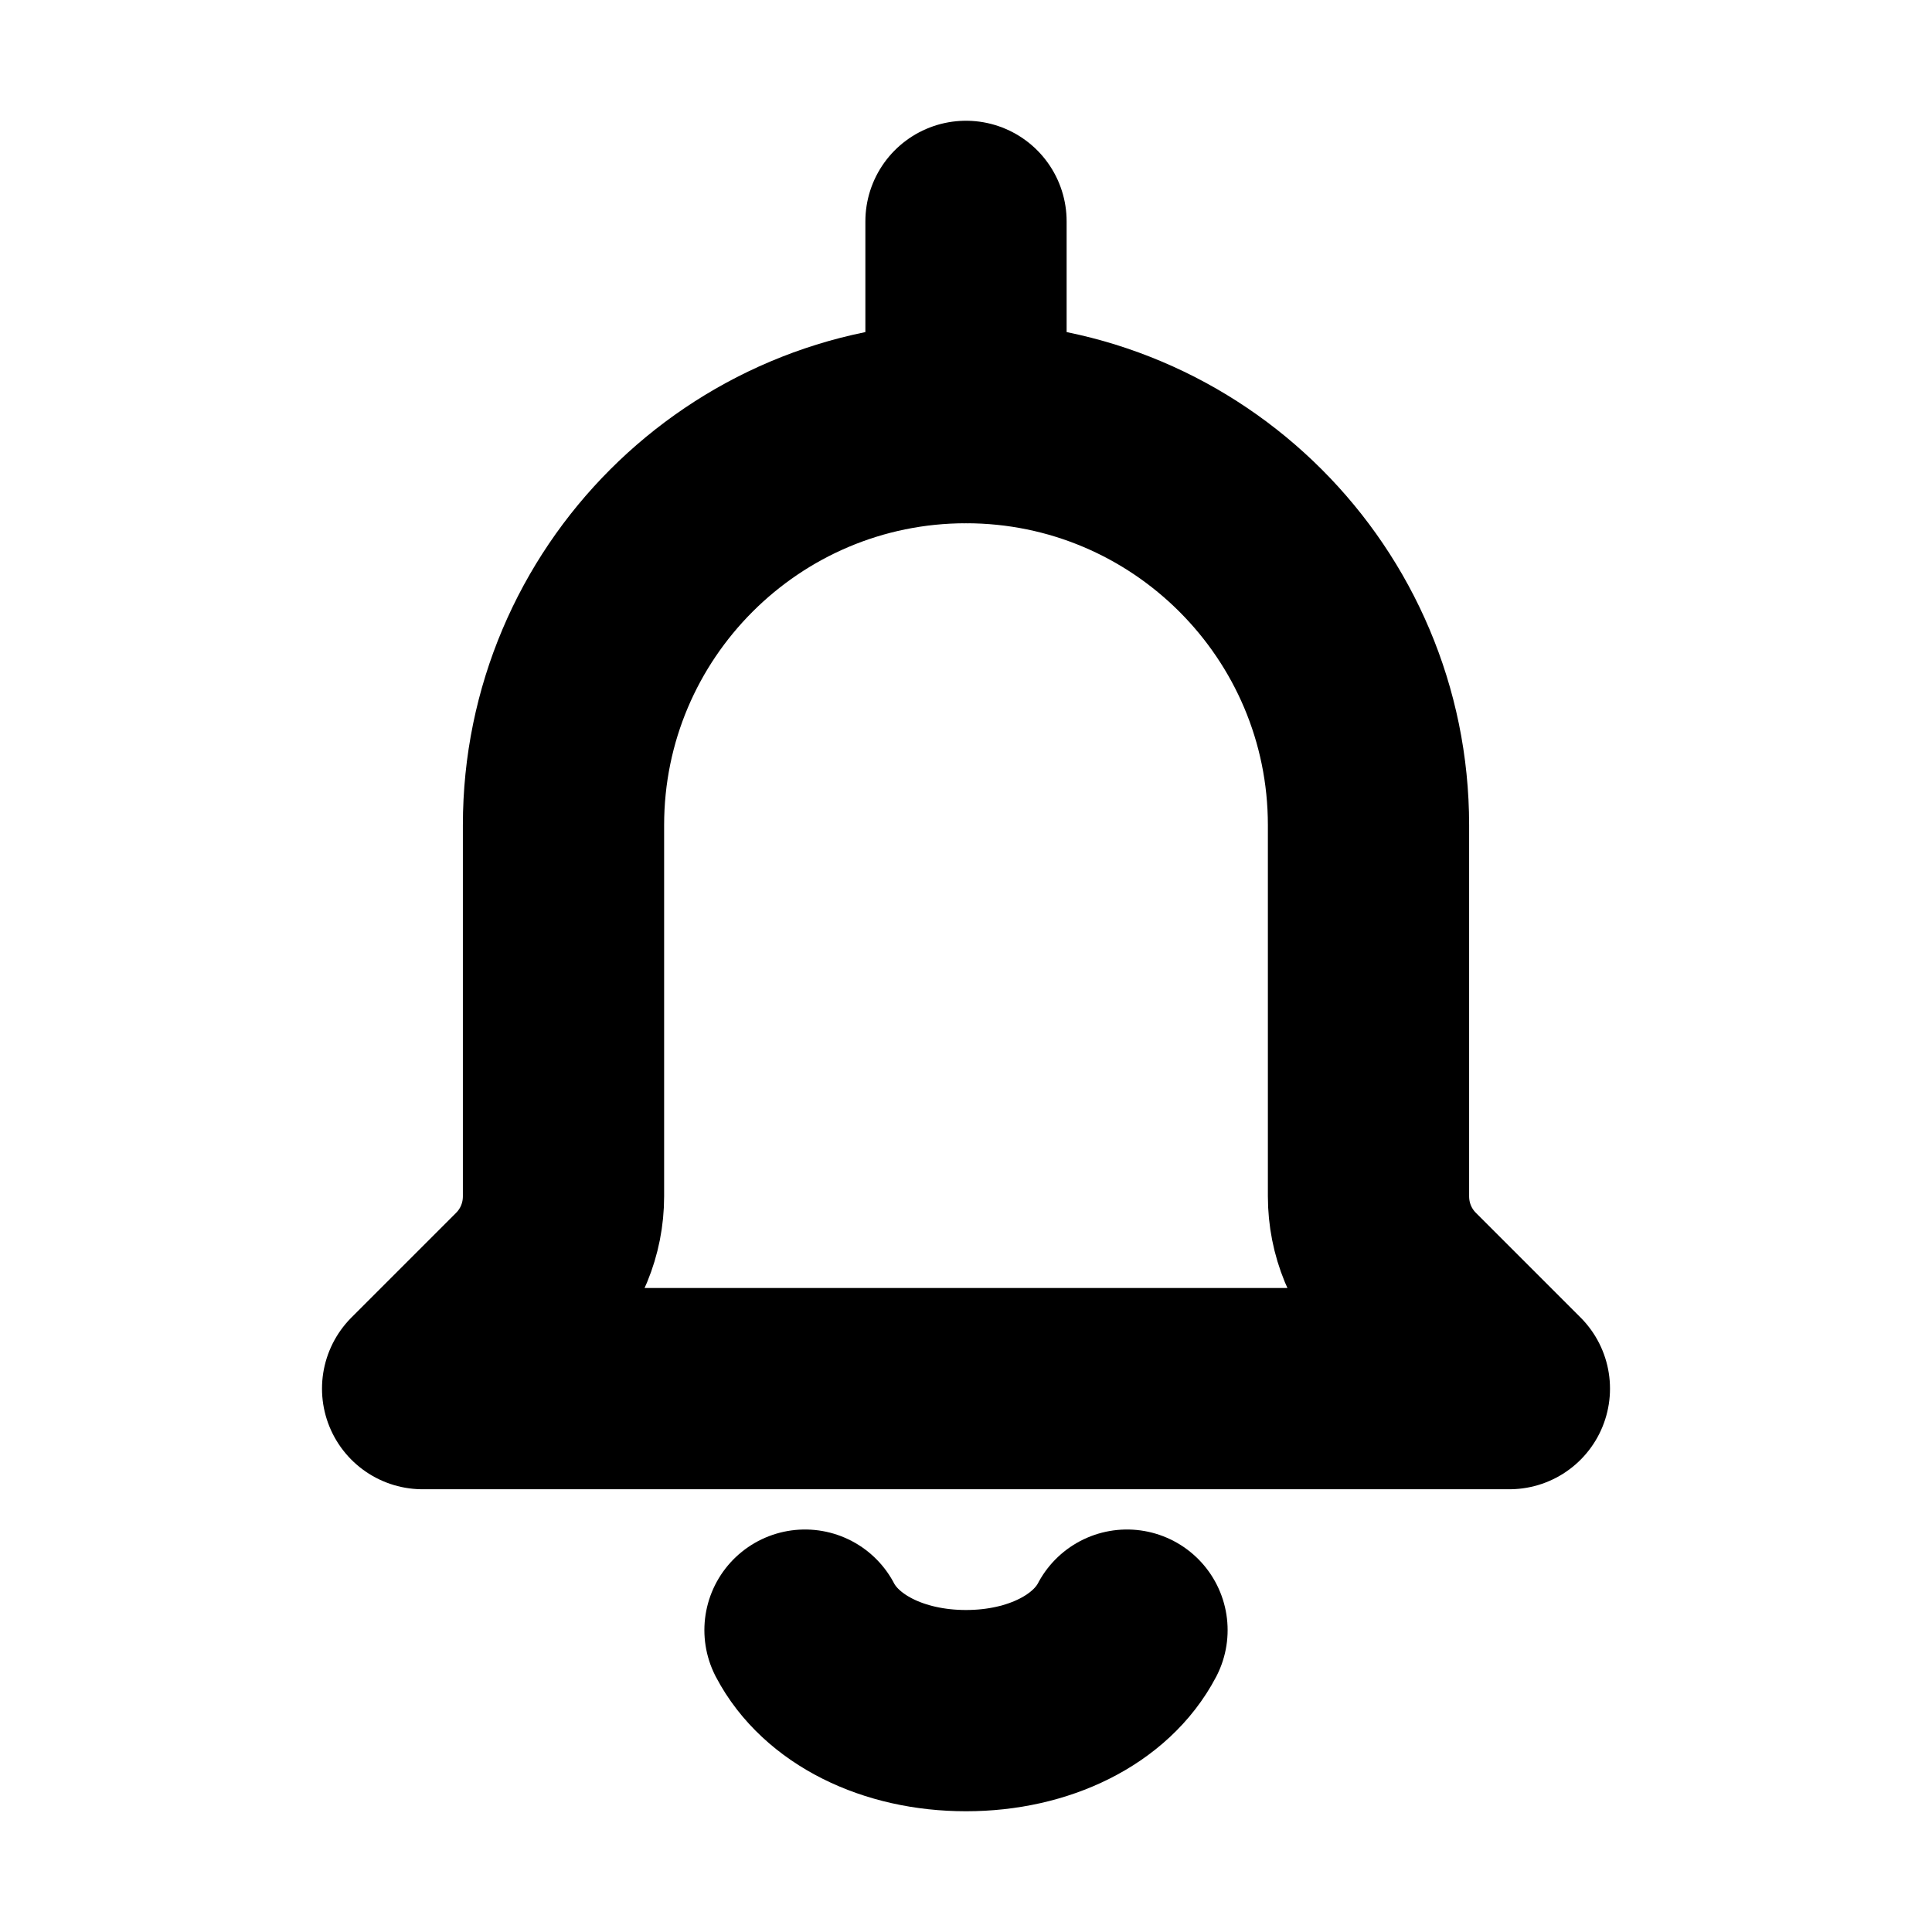
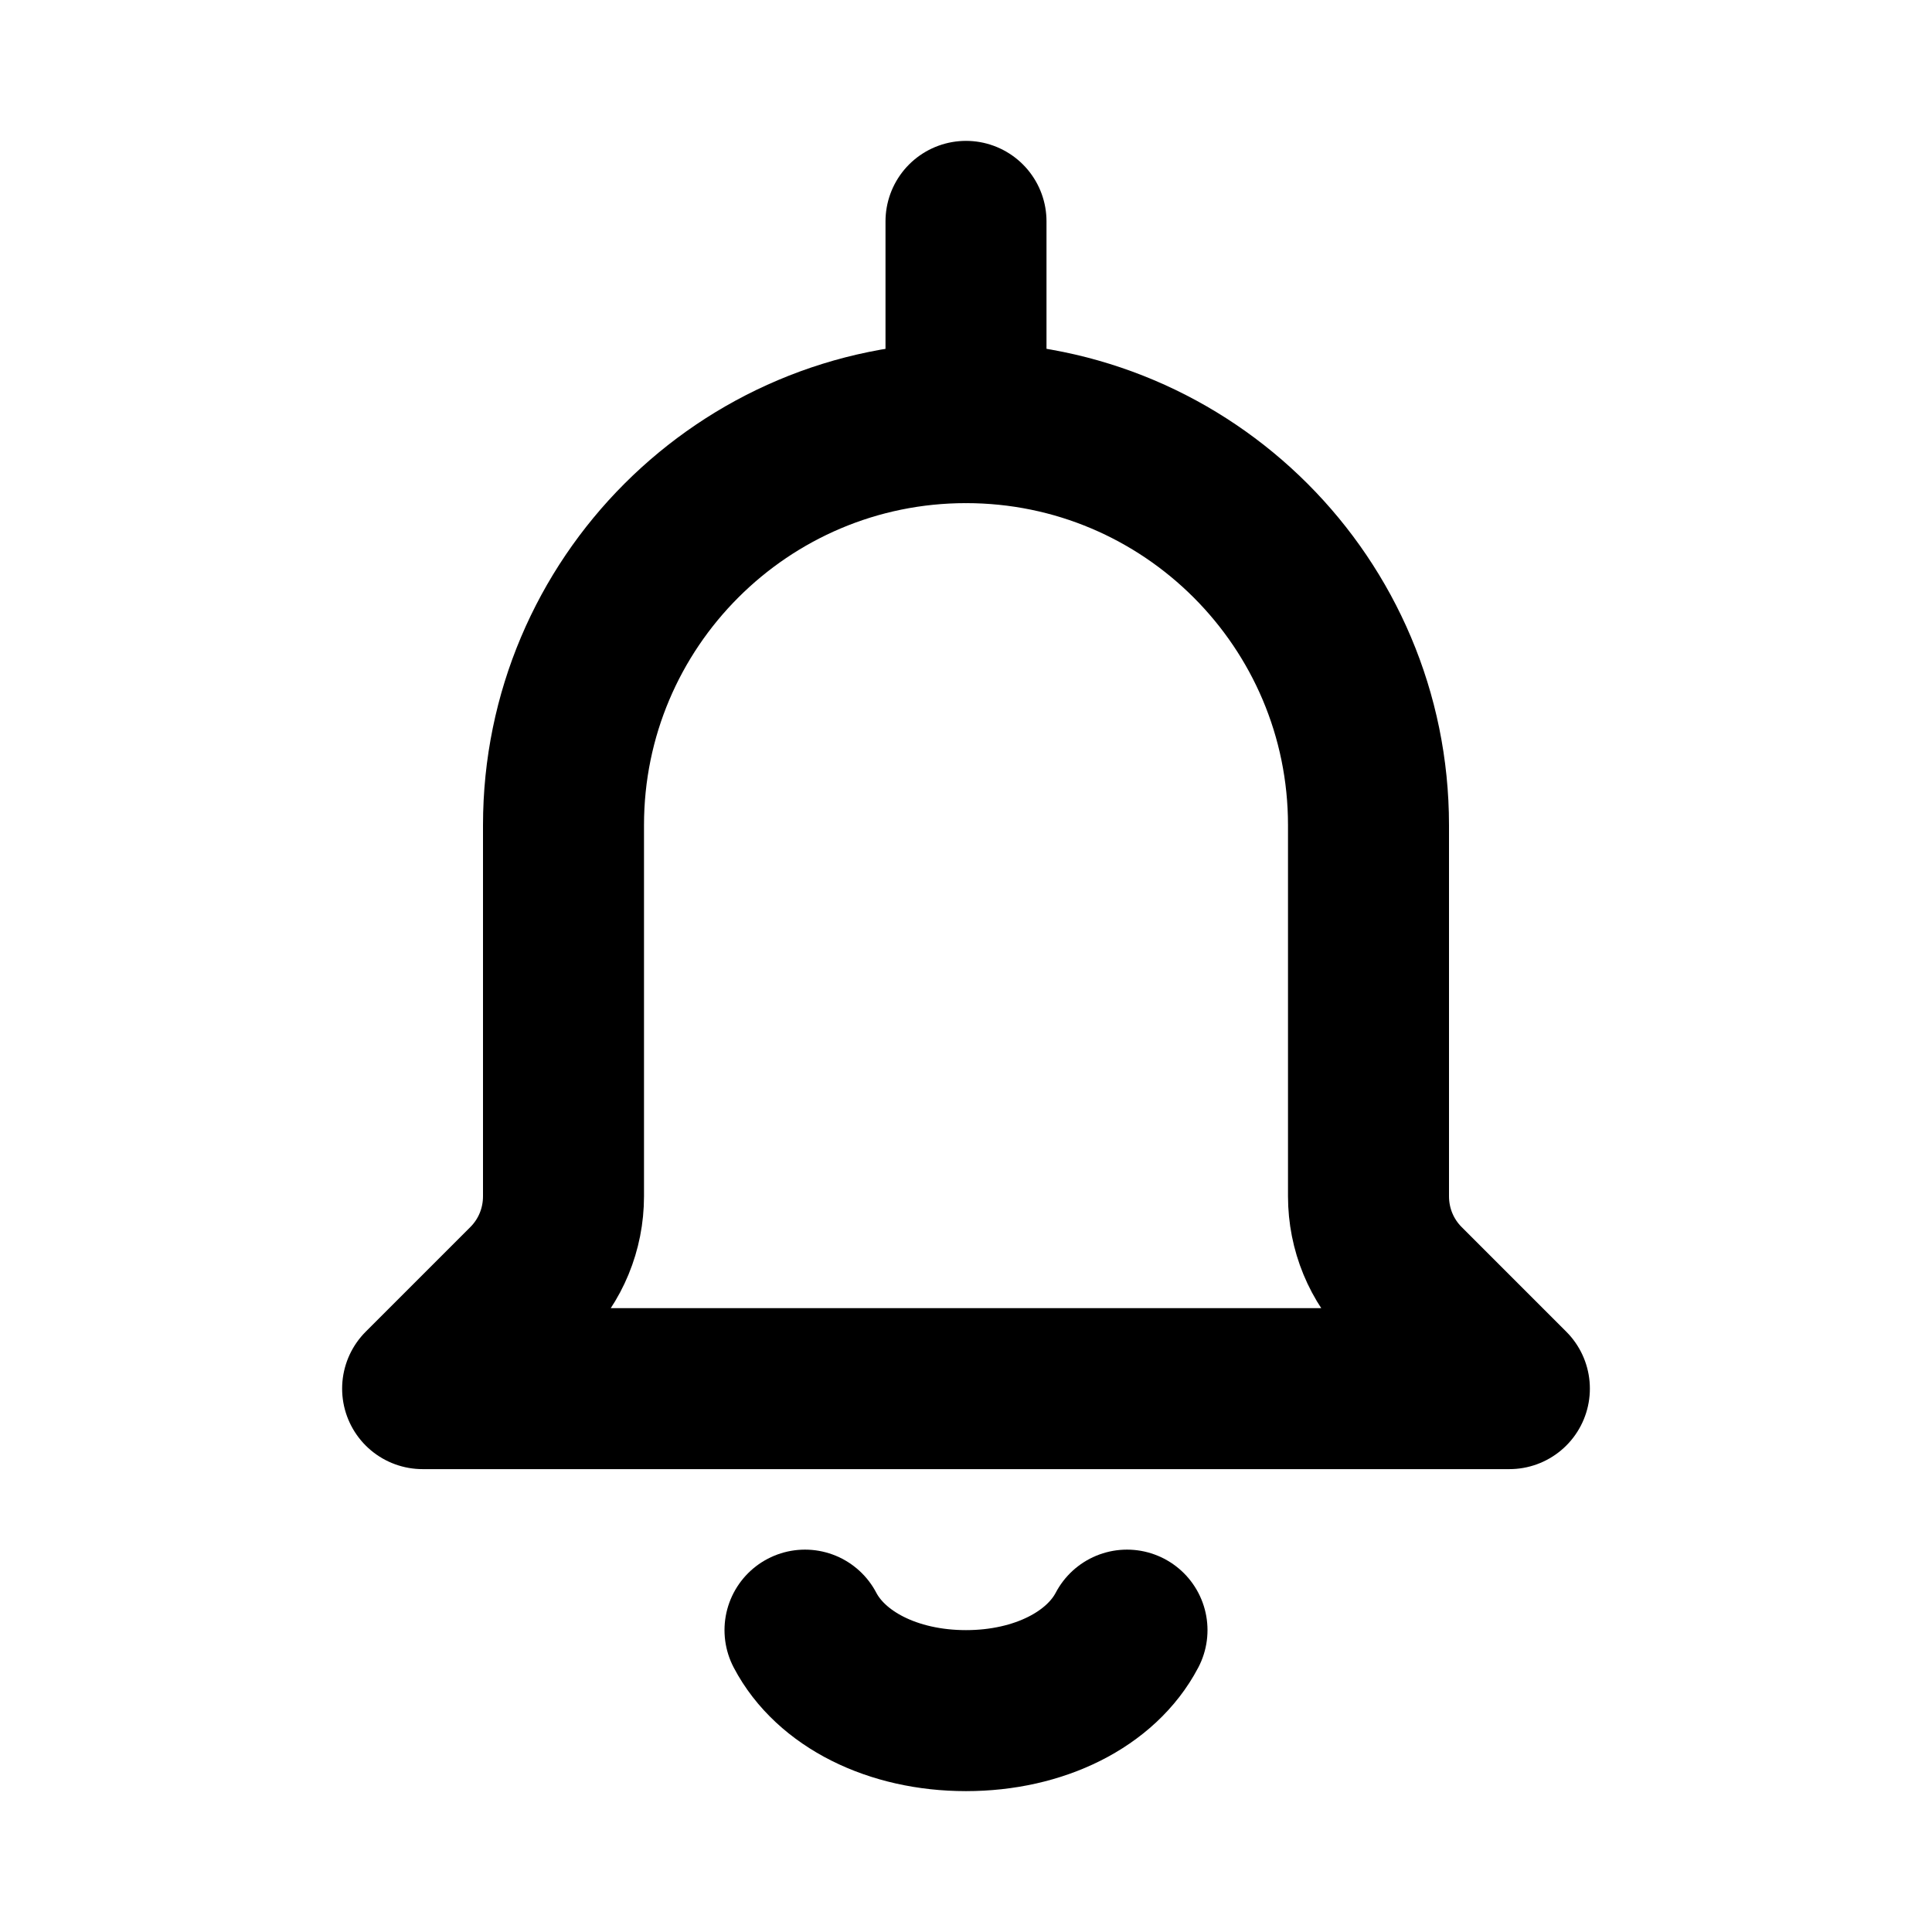
<svg xmlns="http://www.w3.org/2000/svg" width="24" height="24" viewBox="0 0 24 24" fill="none">
-   <path d="M5.25 17.25H18.75L17.45 15.95C17.16 15.66 17 15.27 17 14.86V10.25C17 7.49 14.76 5.25 12 5.25C9.24 5.25 7 7.49 7 10.25V14.86C7 15.27 6.84 15.66 6.55 15.95L5.25 17.25Z" stroke="currentColor" stroke-width="2.5" stroke-linejoin="round" />
-   <path d="M10 20.25C10.32 20.86 11.09 21.25 12 21.25C12.91 21.25 13.68 20.86 14 20.25" stroke="currentColor" stroke-width="2.5" stroke-linecap="round" stroke-linejoin="round" />
-   <path d="M12 2.75V5.25" stroke="currentColor" stroke-width="2.5" stroke-linecap="round" />
+   <path d="M5.25 17.25H18.75L17.45 15.95C17.16 15.66 17 15.27 17 14.86V10.25C17 7.49 14.76 5.25 12 5.25C9.24 5.25 7 7.49 7 10.25V14.86C7 15.27 6.84 15.66 6.55 15.95L5.25 17.25Z" stroke="currentColor" stroke-width="2" stroke-linejoin="round" />
+   <path d="M10 20.25C10.32 20.86 11.09 21.25 12 21.25C12.91 21.25 13.68 20.86 14 20.25" stroke="currentColor" stroke-width="2" stroke-linecap="round" stroke-linejoin="round" />
+   <path d="M12 2.75V5.25" stroke="currentColor" stroke-width="2" stroke-linecap="round" />
</svg>
